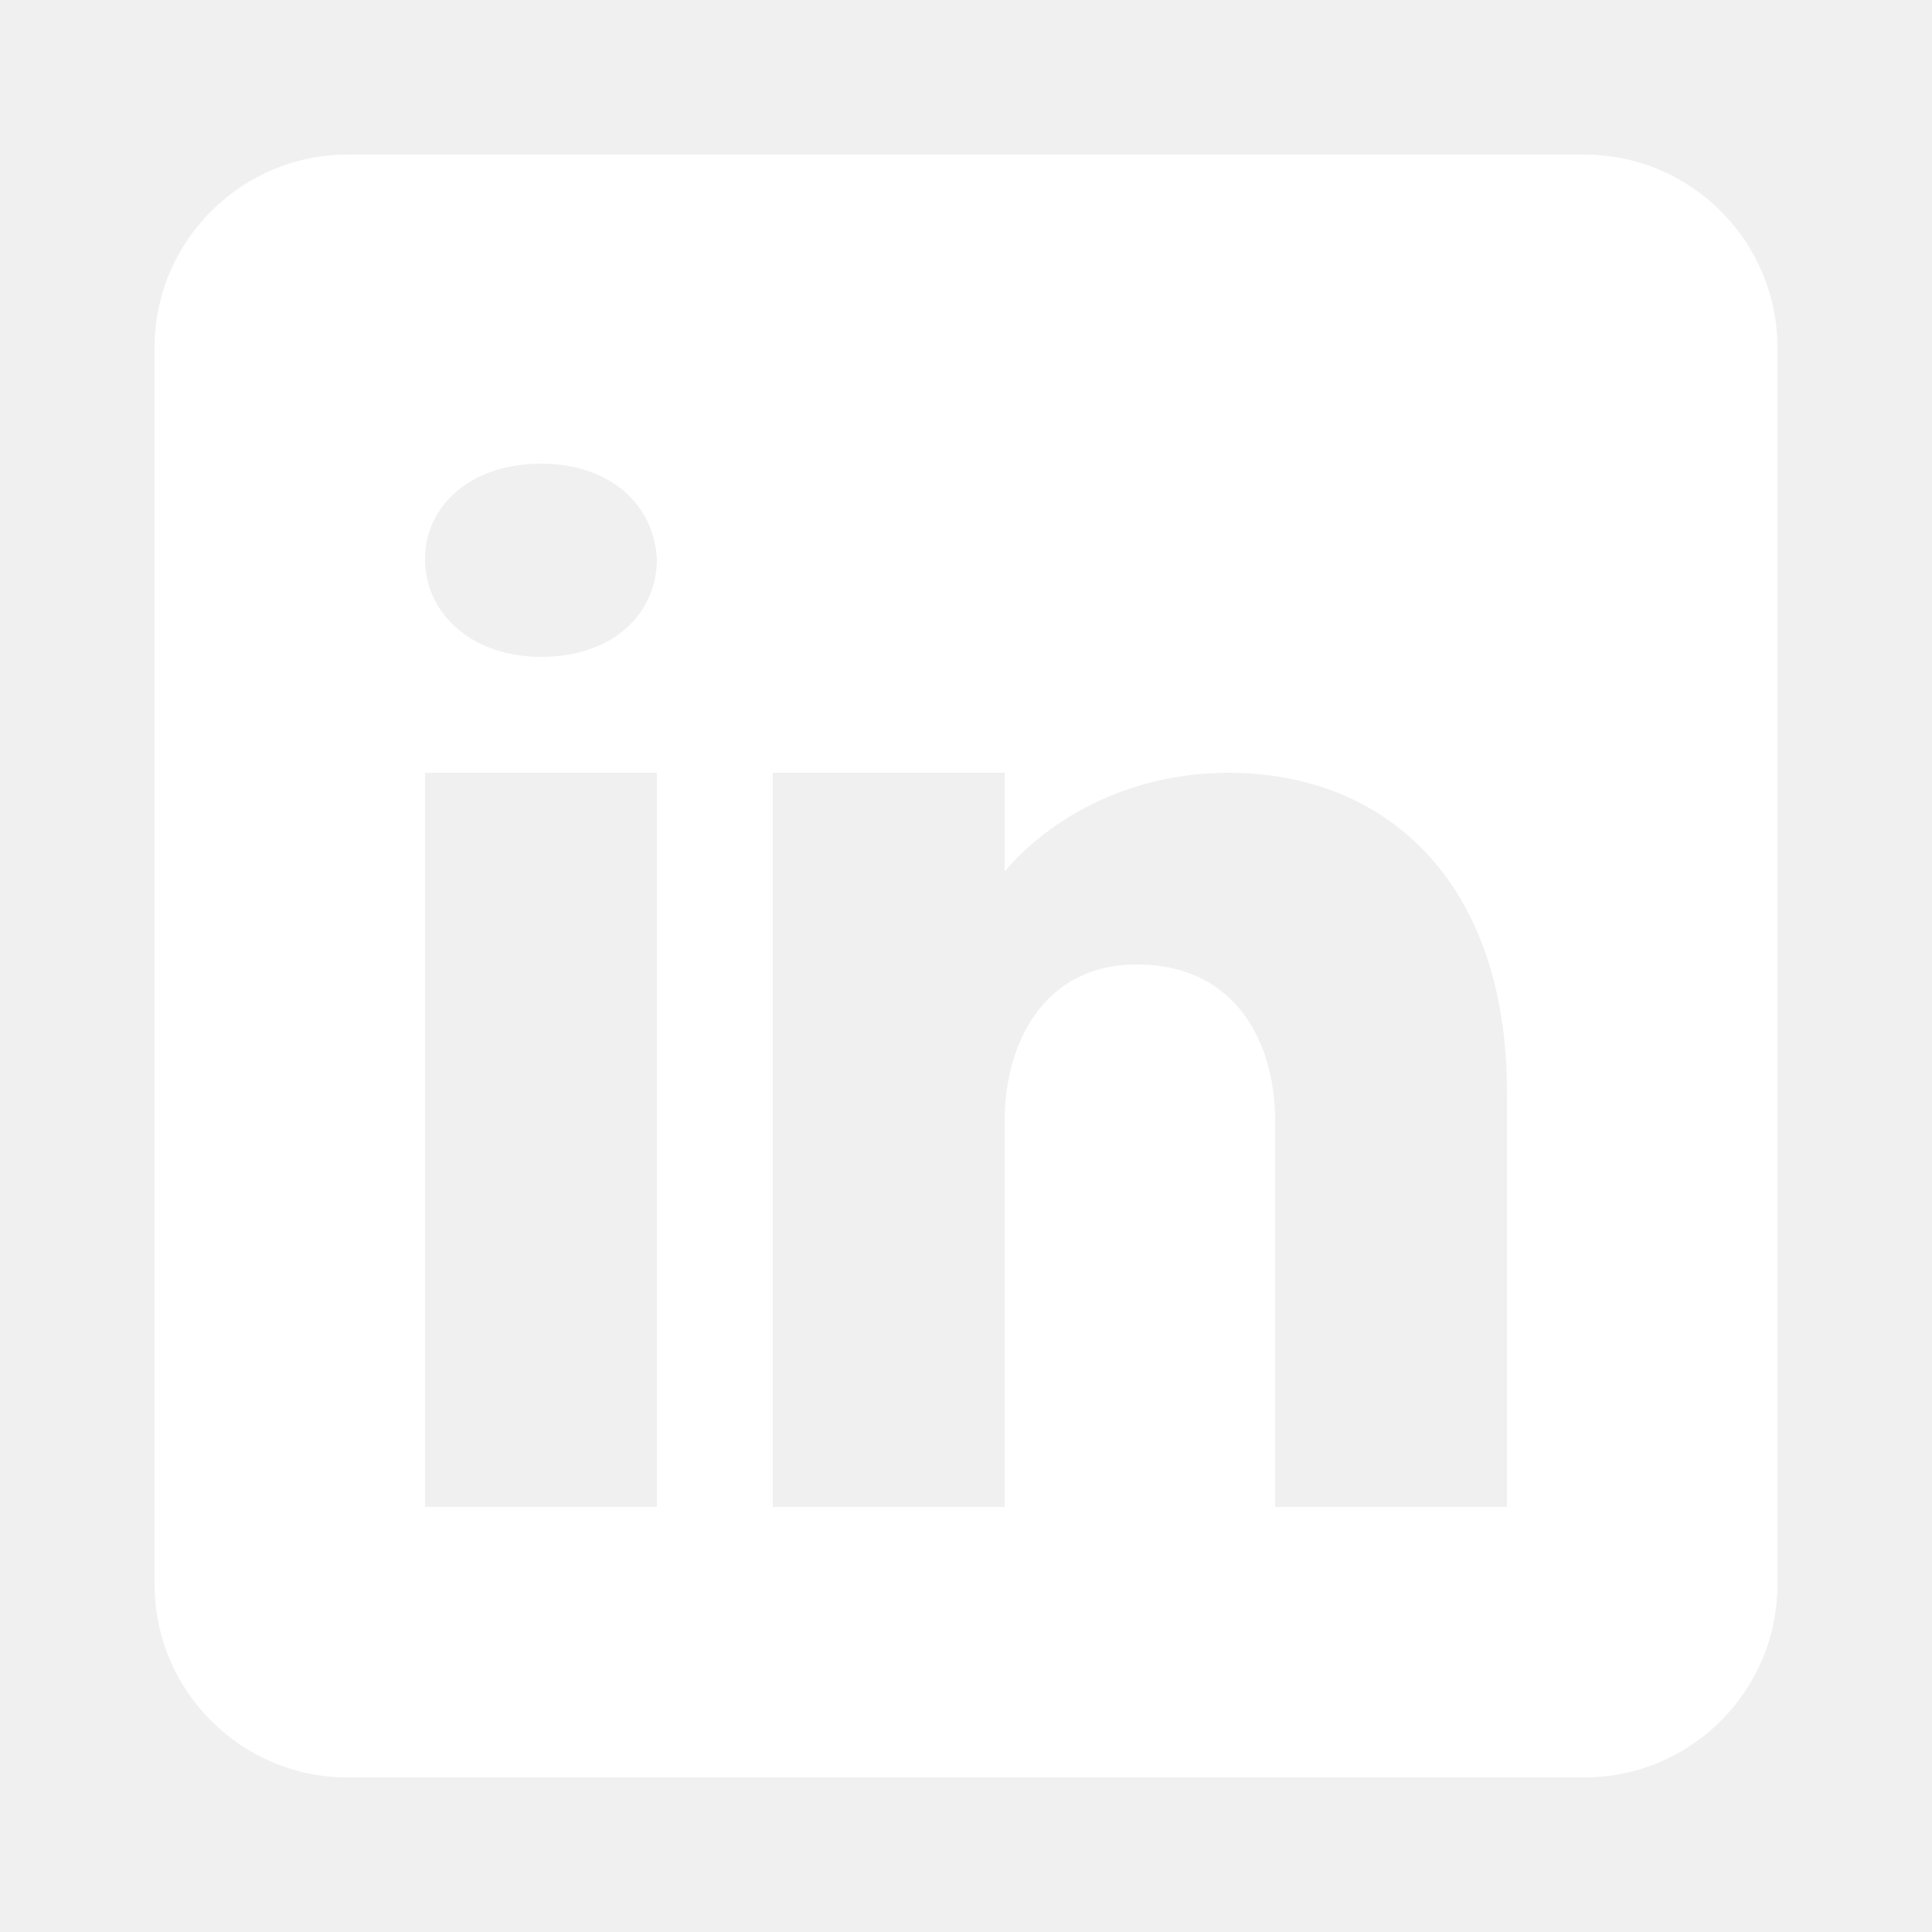
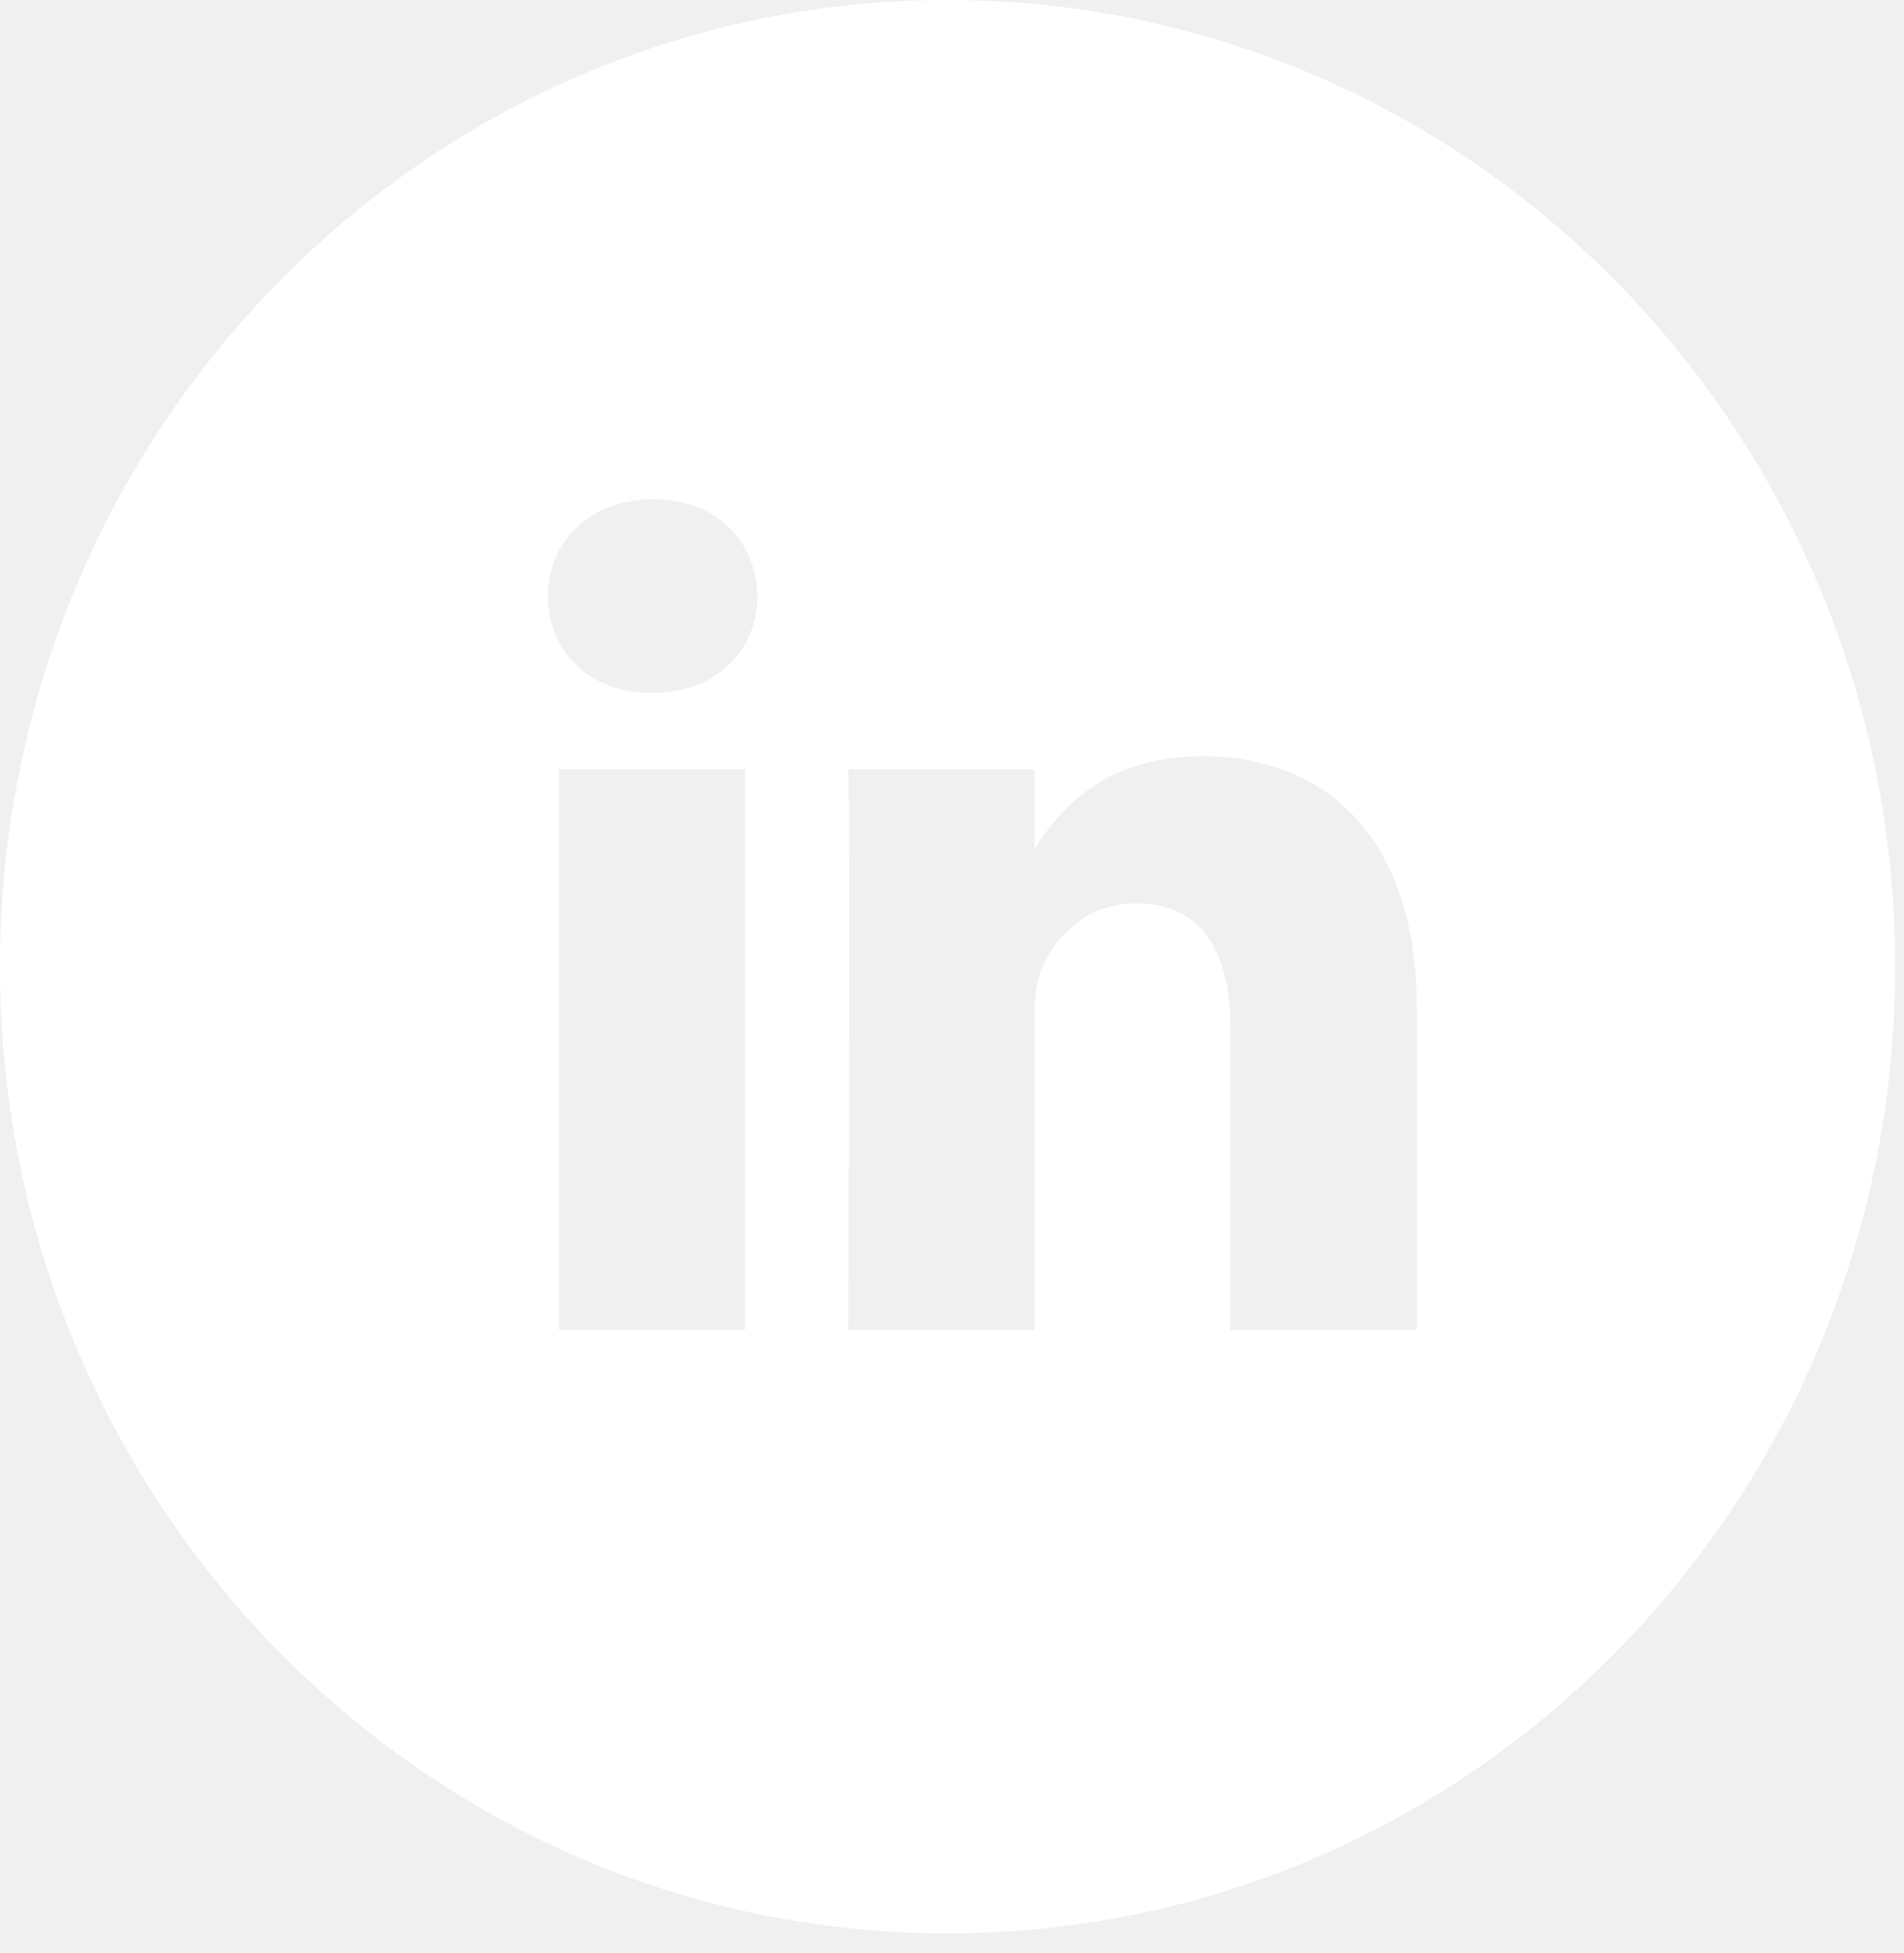
- <svg xmlns="http://www.w3.org/2000/svg" viewBox="0 0 50 50" width="128px" height="128px">
-   <path fill="#fff" d="M41,4H9C6.24,4,4,6.24,4,9v32c0,2.76,2.24,5,5,5h32c2.76,0,5-2.24,5-5V9C46,6.24,43.76,4,41,4z M17,20v19h-6V20H17z M11,14.47c0-1.4,1.2-2.47,3-2.47s2.93,1.07,3,2.47c0,1.4-1.12,2.53-3,2.53C12.2,17,11,15.87,11,14.47z M39,39h-6c0,0,0-9.26,0-10 c0-2-1-4-3.5-4.04h-0.08C27,24.96,26,27.02,26,29c0,0.91,0,10,0,10h-6V20h6v2.56c0,0,1.93-2.56,5.81-2.56 c3.97,0,7.19,2.73,7.19,8.26V39z" />
+ <svg xmlns="http://www.w3.org/2000/svg" viewBox="0 0 219.1 224.78" fill="#fff">
+   <path d="M109.05 0C48.82 0 0 49.81 0 111.26s48.82 111.26 109.05 111.26S218.1 172.71 218.1 111.26 169.28 0 109.05 0M64.31 153.05V88.56h21.44v64.49zm10.73-73.3h-.14c-7.19 0-11.85-4.95-11.85-11.14s4.79-11.14 12.13-11.14 11.84 4.81 11.98 11.14c0 6.19-4.65 11.14-12.13 11.14Zm88.01 73.3h-21.43v-34.5c0-8.67-3.1-14.58-10.86-14.58-5.92 0-9.45 3.99-11 7.84-.57 1.37-.71 3.3-.71 5.23v36.01H97.61s.28-58.44 0-64.49h21.44v9.13c2.85-4.39 7.94-10.65 19.32-10.65 14.1 0 24.68 9.22 24.68 29.03z" />
</svg>
